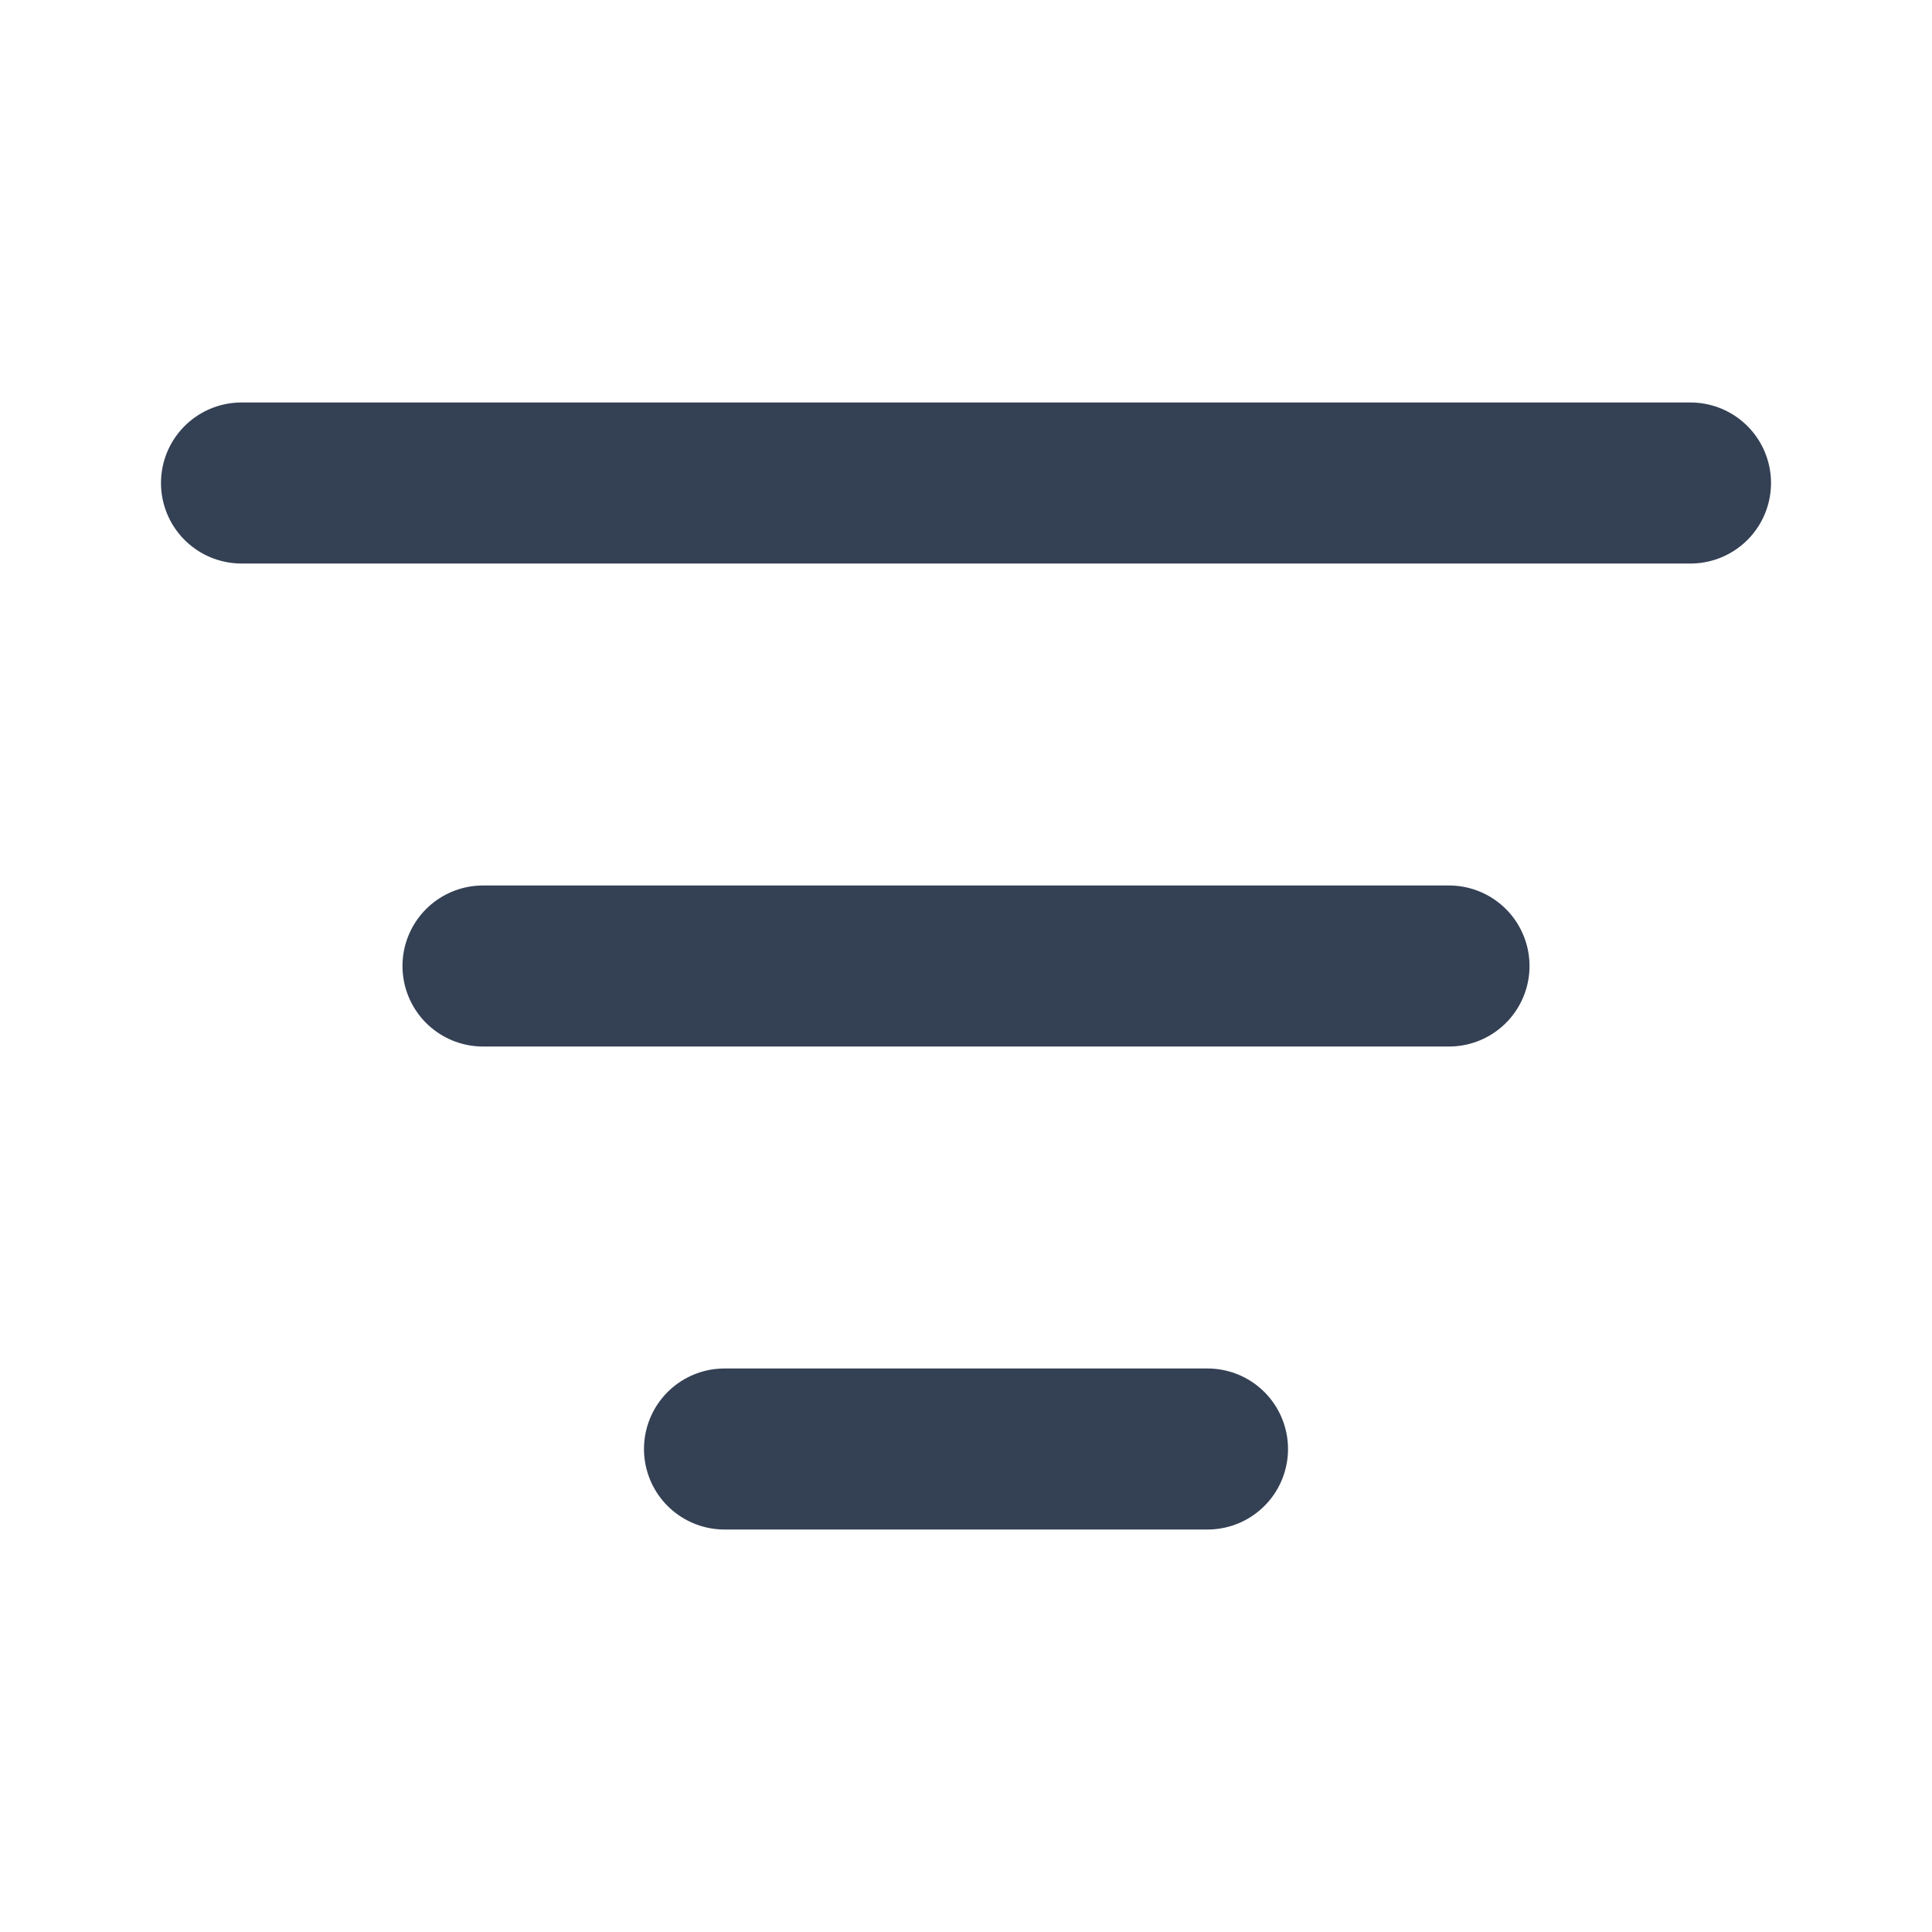
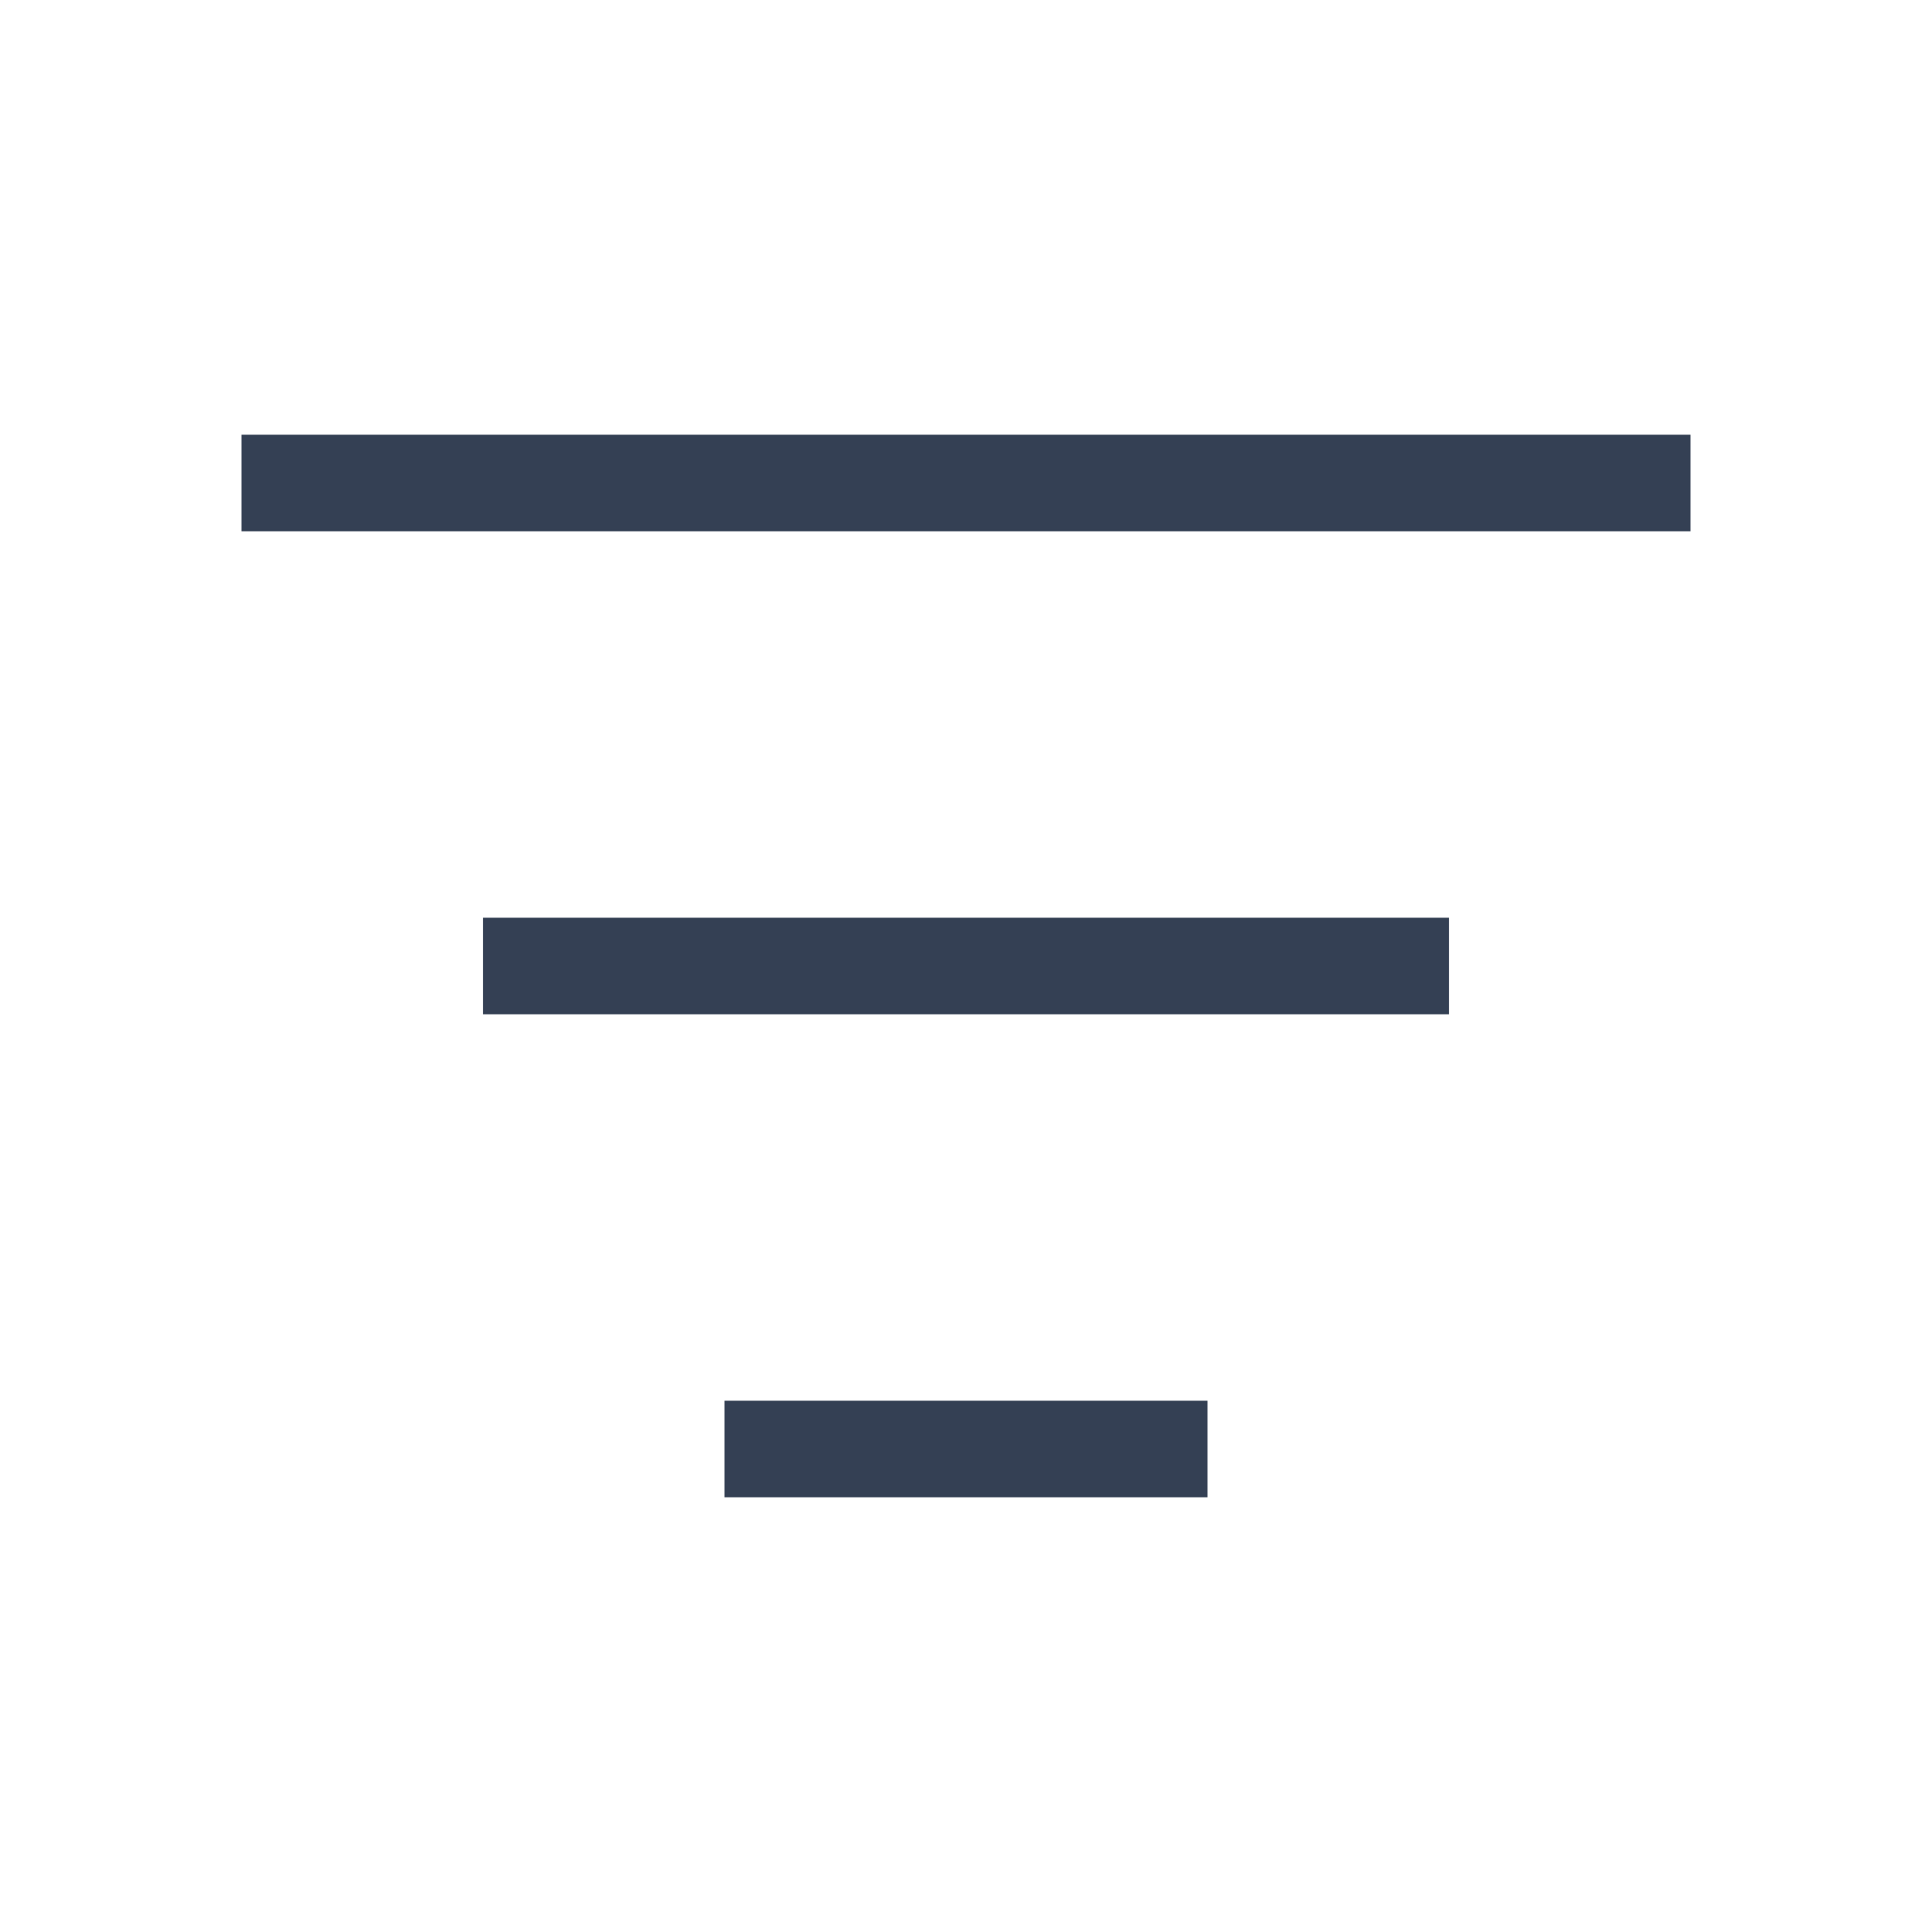
<svg xmlns="http://www.w3.org/2000/svg" width="20" height="20" viewBox="0 0 20 20" fill="none">
-   <path d="M5 10H15M2.5 5H17.5M7.5 15H12.5" stroke="#344054" stroke-width="1.667" stroke-linecap="round" stroke-linejoin="round" />
+   <path d="M5 10H15M2.5 5H17.5M7.5 15H12.5" stroke="#344054" strokeWidth="1.667" strokeLinecap="round" strokeLinejoin="round" />
</svg>
